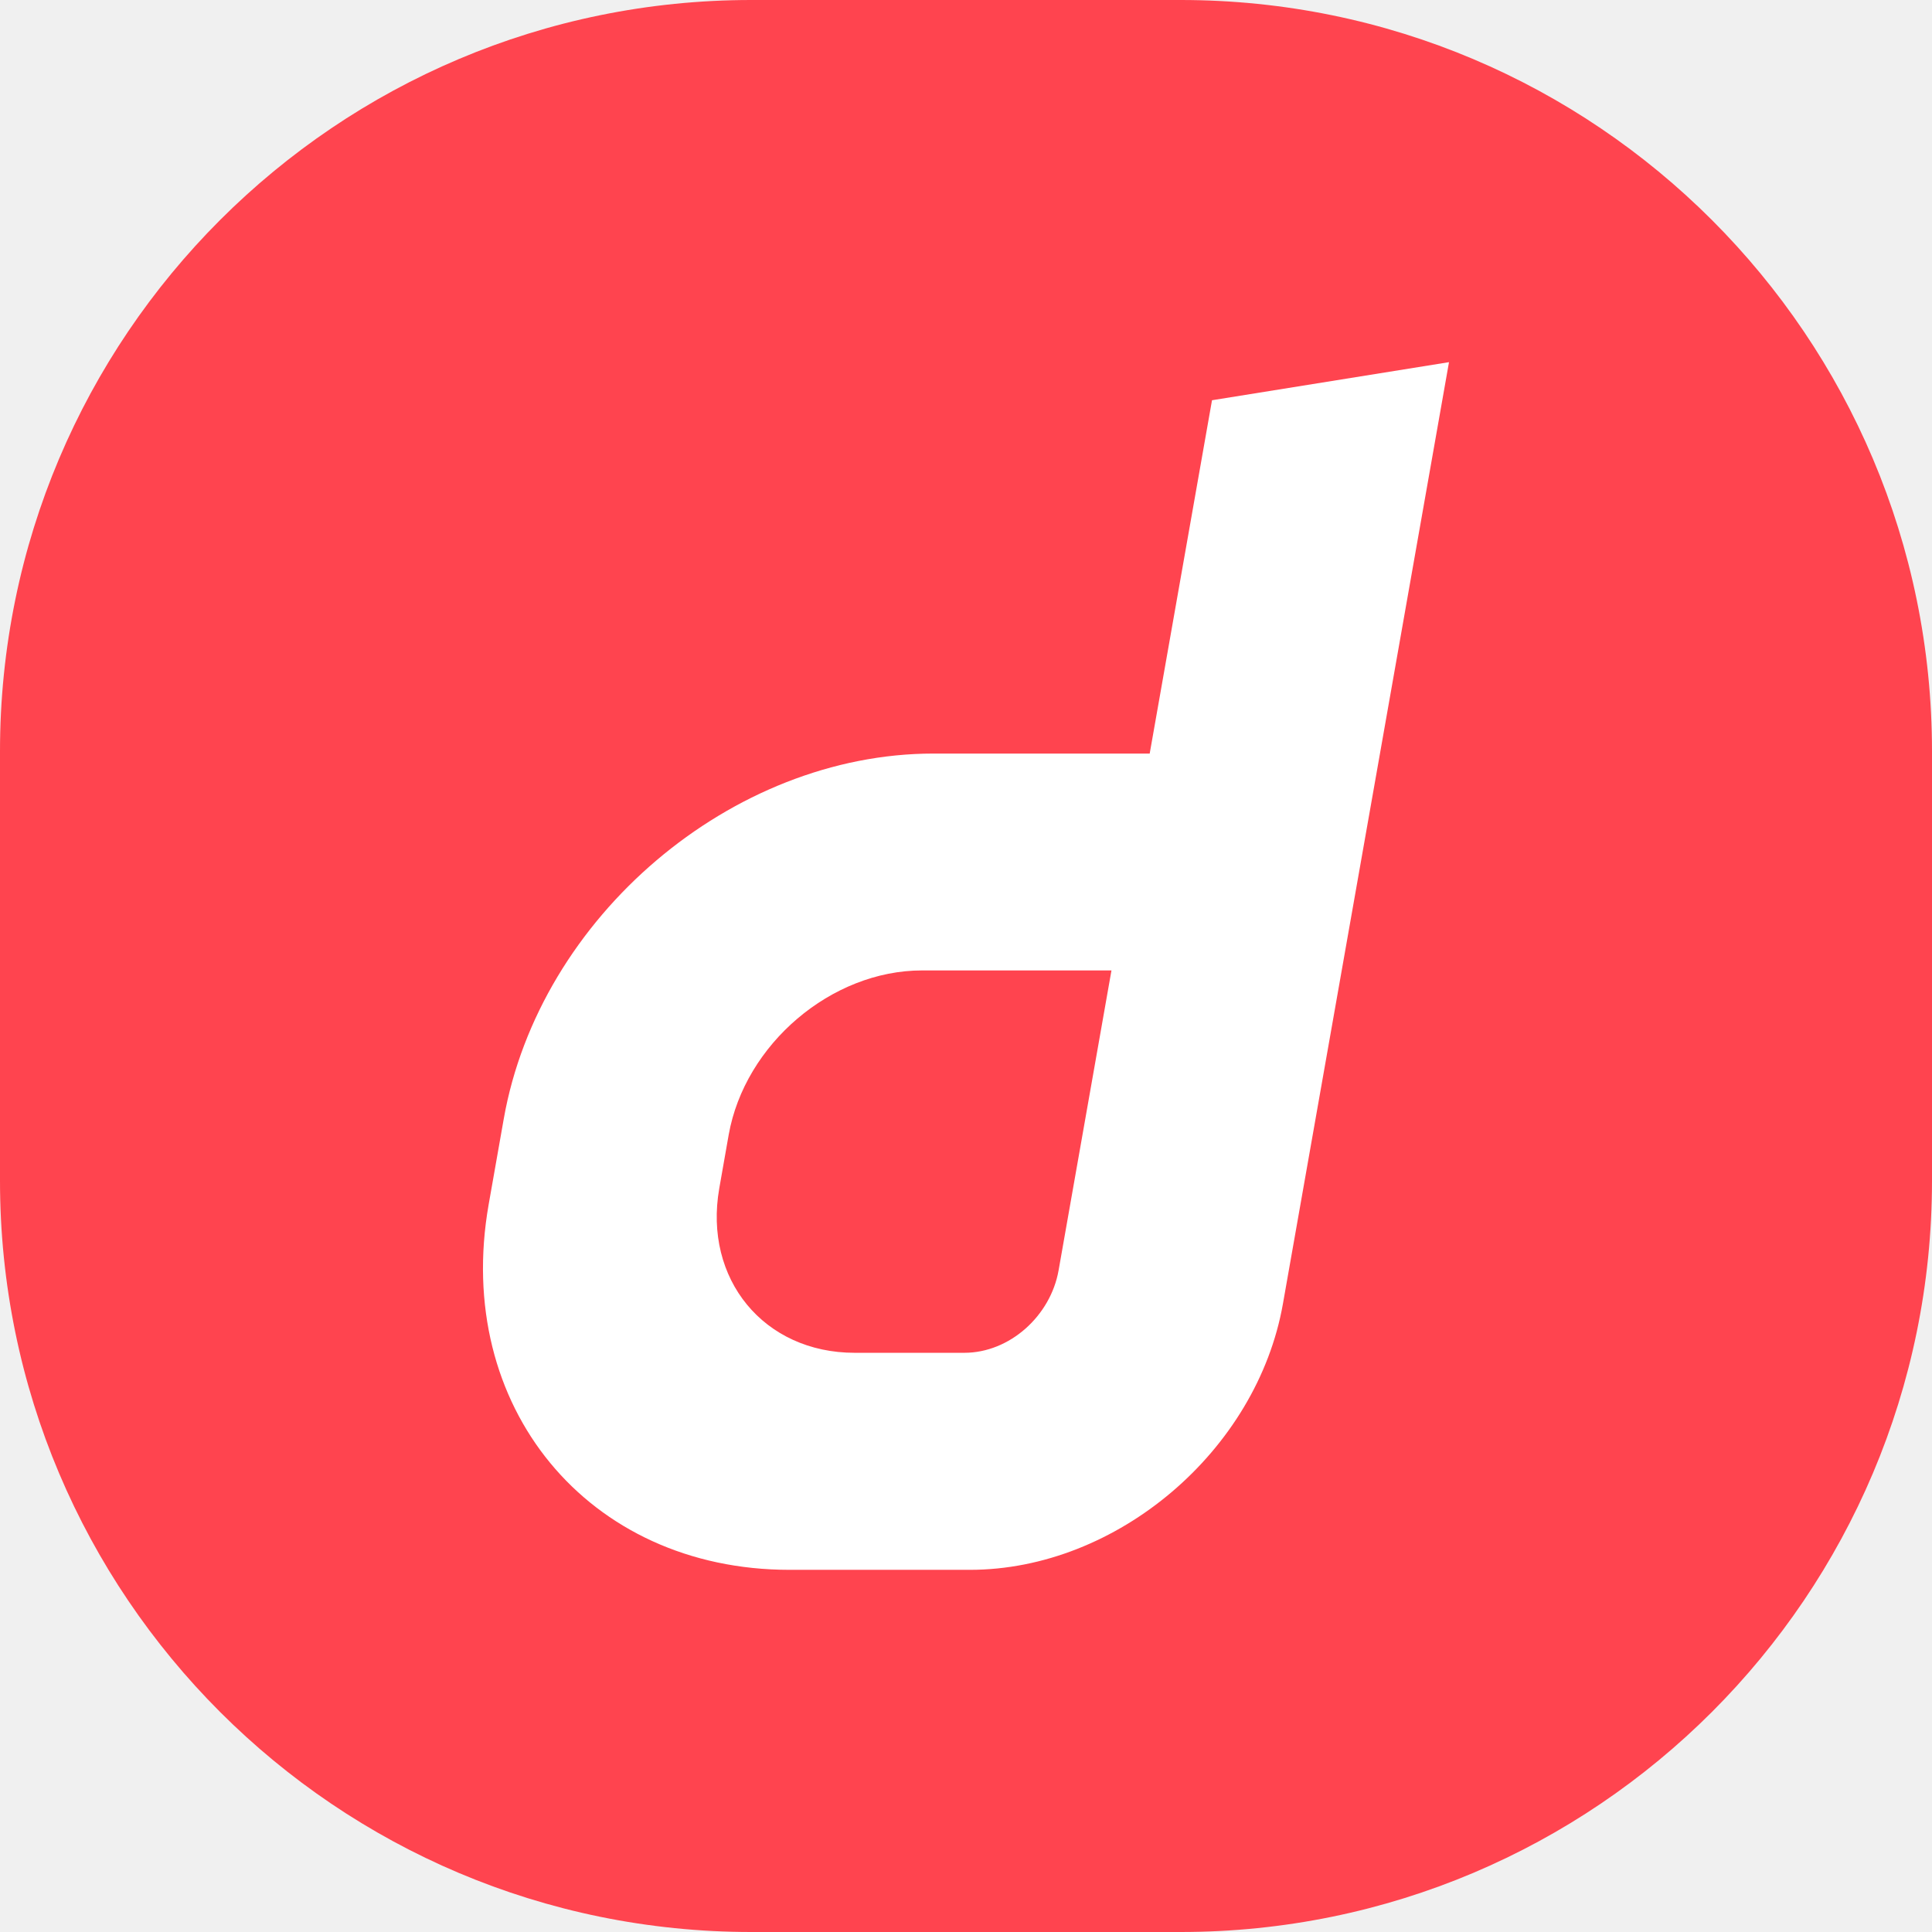
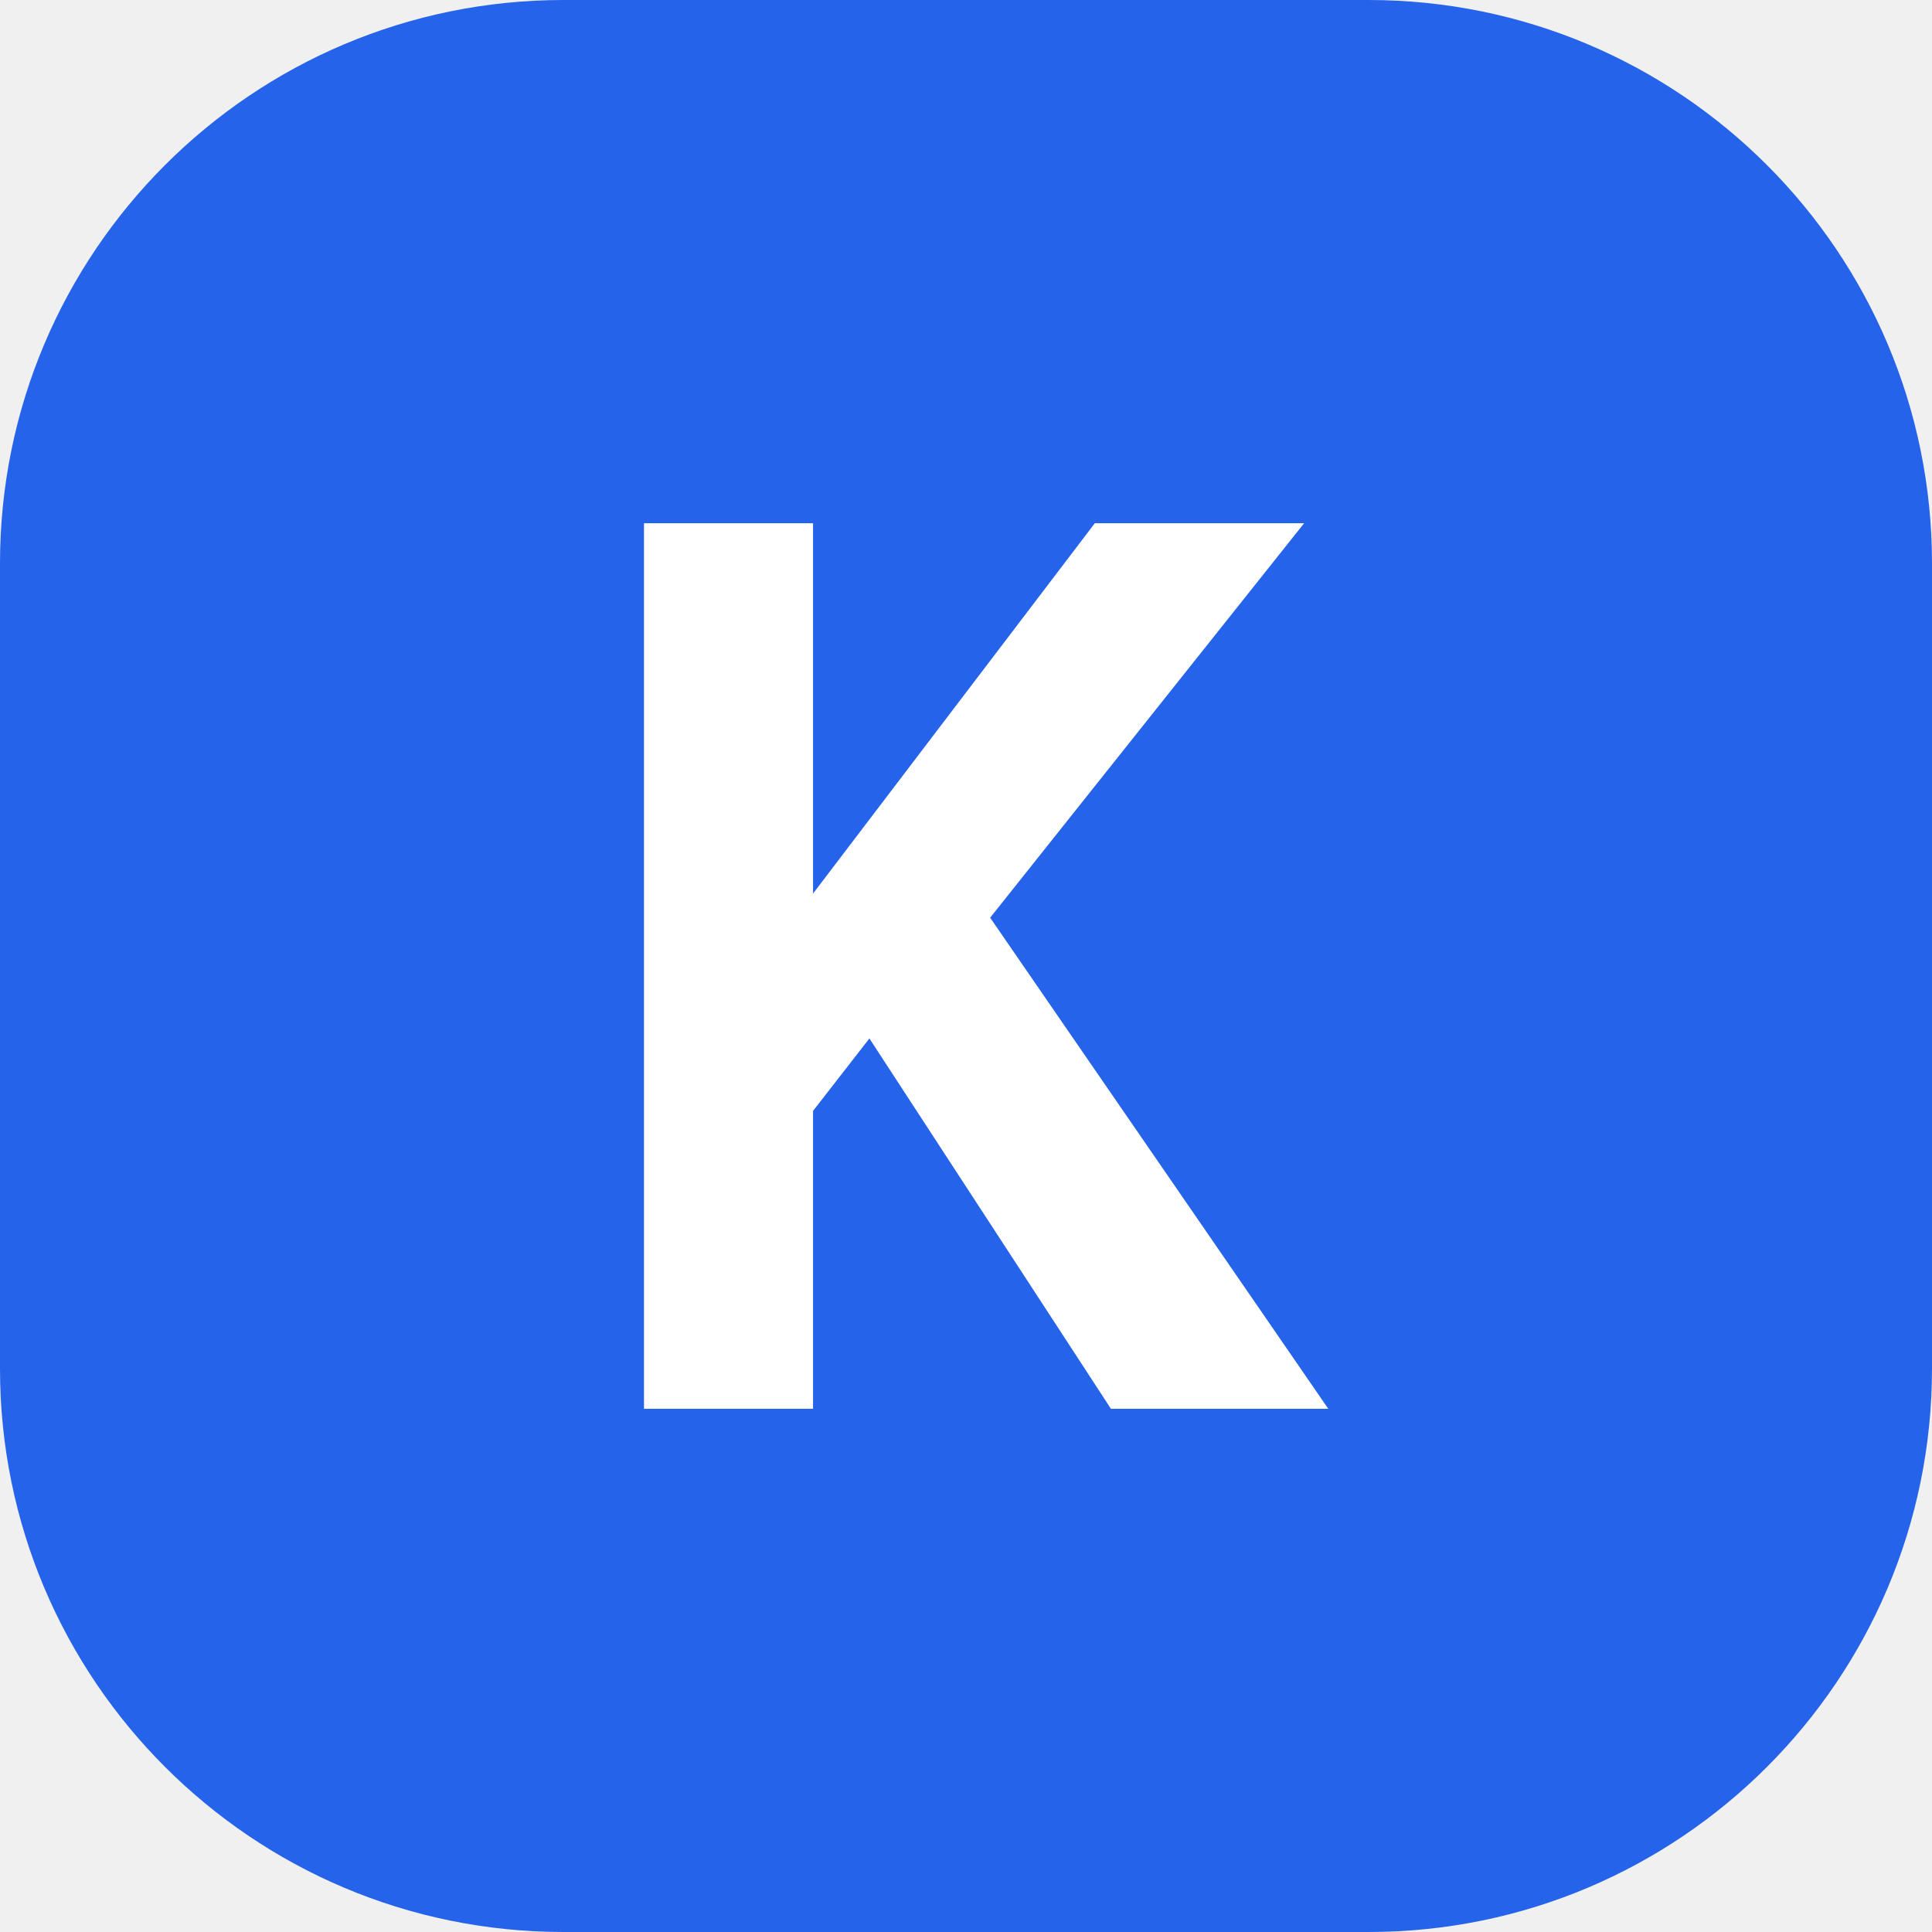
<svg xmlns="http://www.w3.org/2000/svg" width="24" height="24" fill="none">
-   <path d="M0 9.333A9.333 9.333 0 0 1 9.333 0h5.334A9.333 9.333 0 0 1 24 9.333v5.334A9.333 9.333 0 0 1 14.667 24H9.333A9.333 9.333 0 0 1 0 14.667V9.333Z" fill="#FF444F" />
-   <path d="m15.056 4.972-.774 4.389h-2.686c-2.507 0-4.895 2.03-5.338 4.537l-.188 1.066c-.44 2.507 1.232 4.537 3.738 4.537h2.24c1.827 0 3.567-1.479 3.889-3.305L18 4.499l-2.944.473Zm-1.906 10.81c-.1.564-.607 1.023-1.171 1.023h-1.362c-1.126 0-1.88-.914-1.682-2.043l.117-.665c.2-1.126 1.275-2.042 2.402-2.042h2.353l-.657 3.727Z" fill="#fff" />
+   <rect width="24" height="24" rx="7" fill="#2563EB" />
+   <path d="M8 6.5h2.1v4.6l3.5-4.6h2.6l-3.9 4.9 4.2 6.1h-2.7l-3-4.6-0.7 0.9v3.7H8V6.5Z" fill="#fff" />
</svg>
